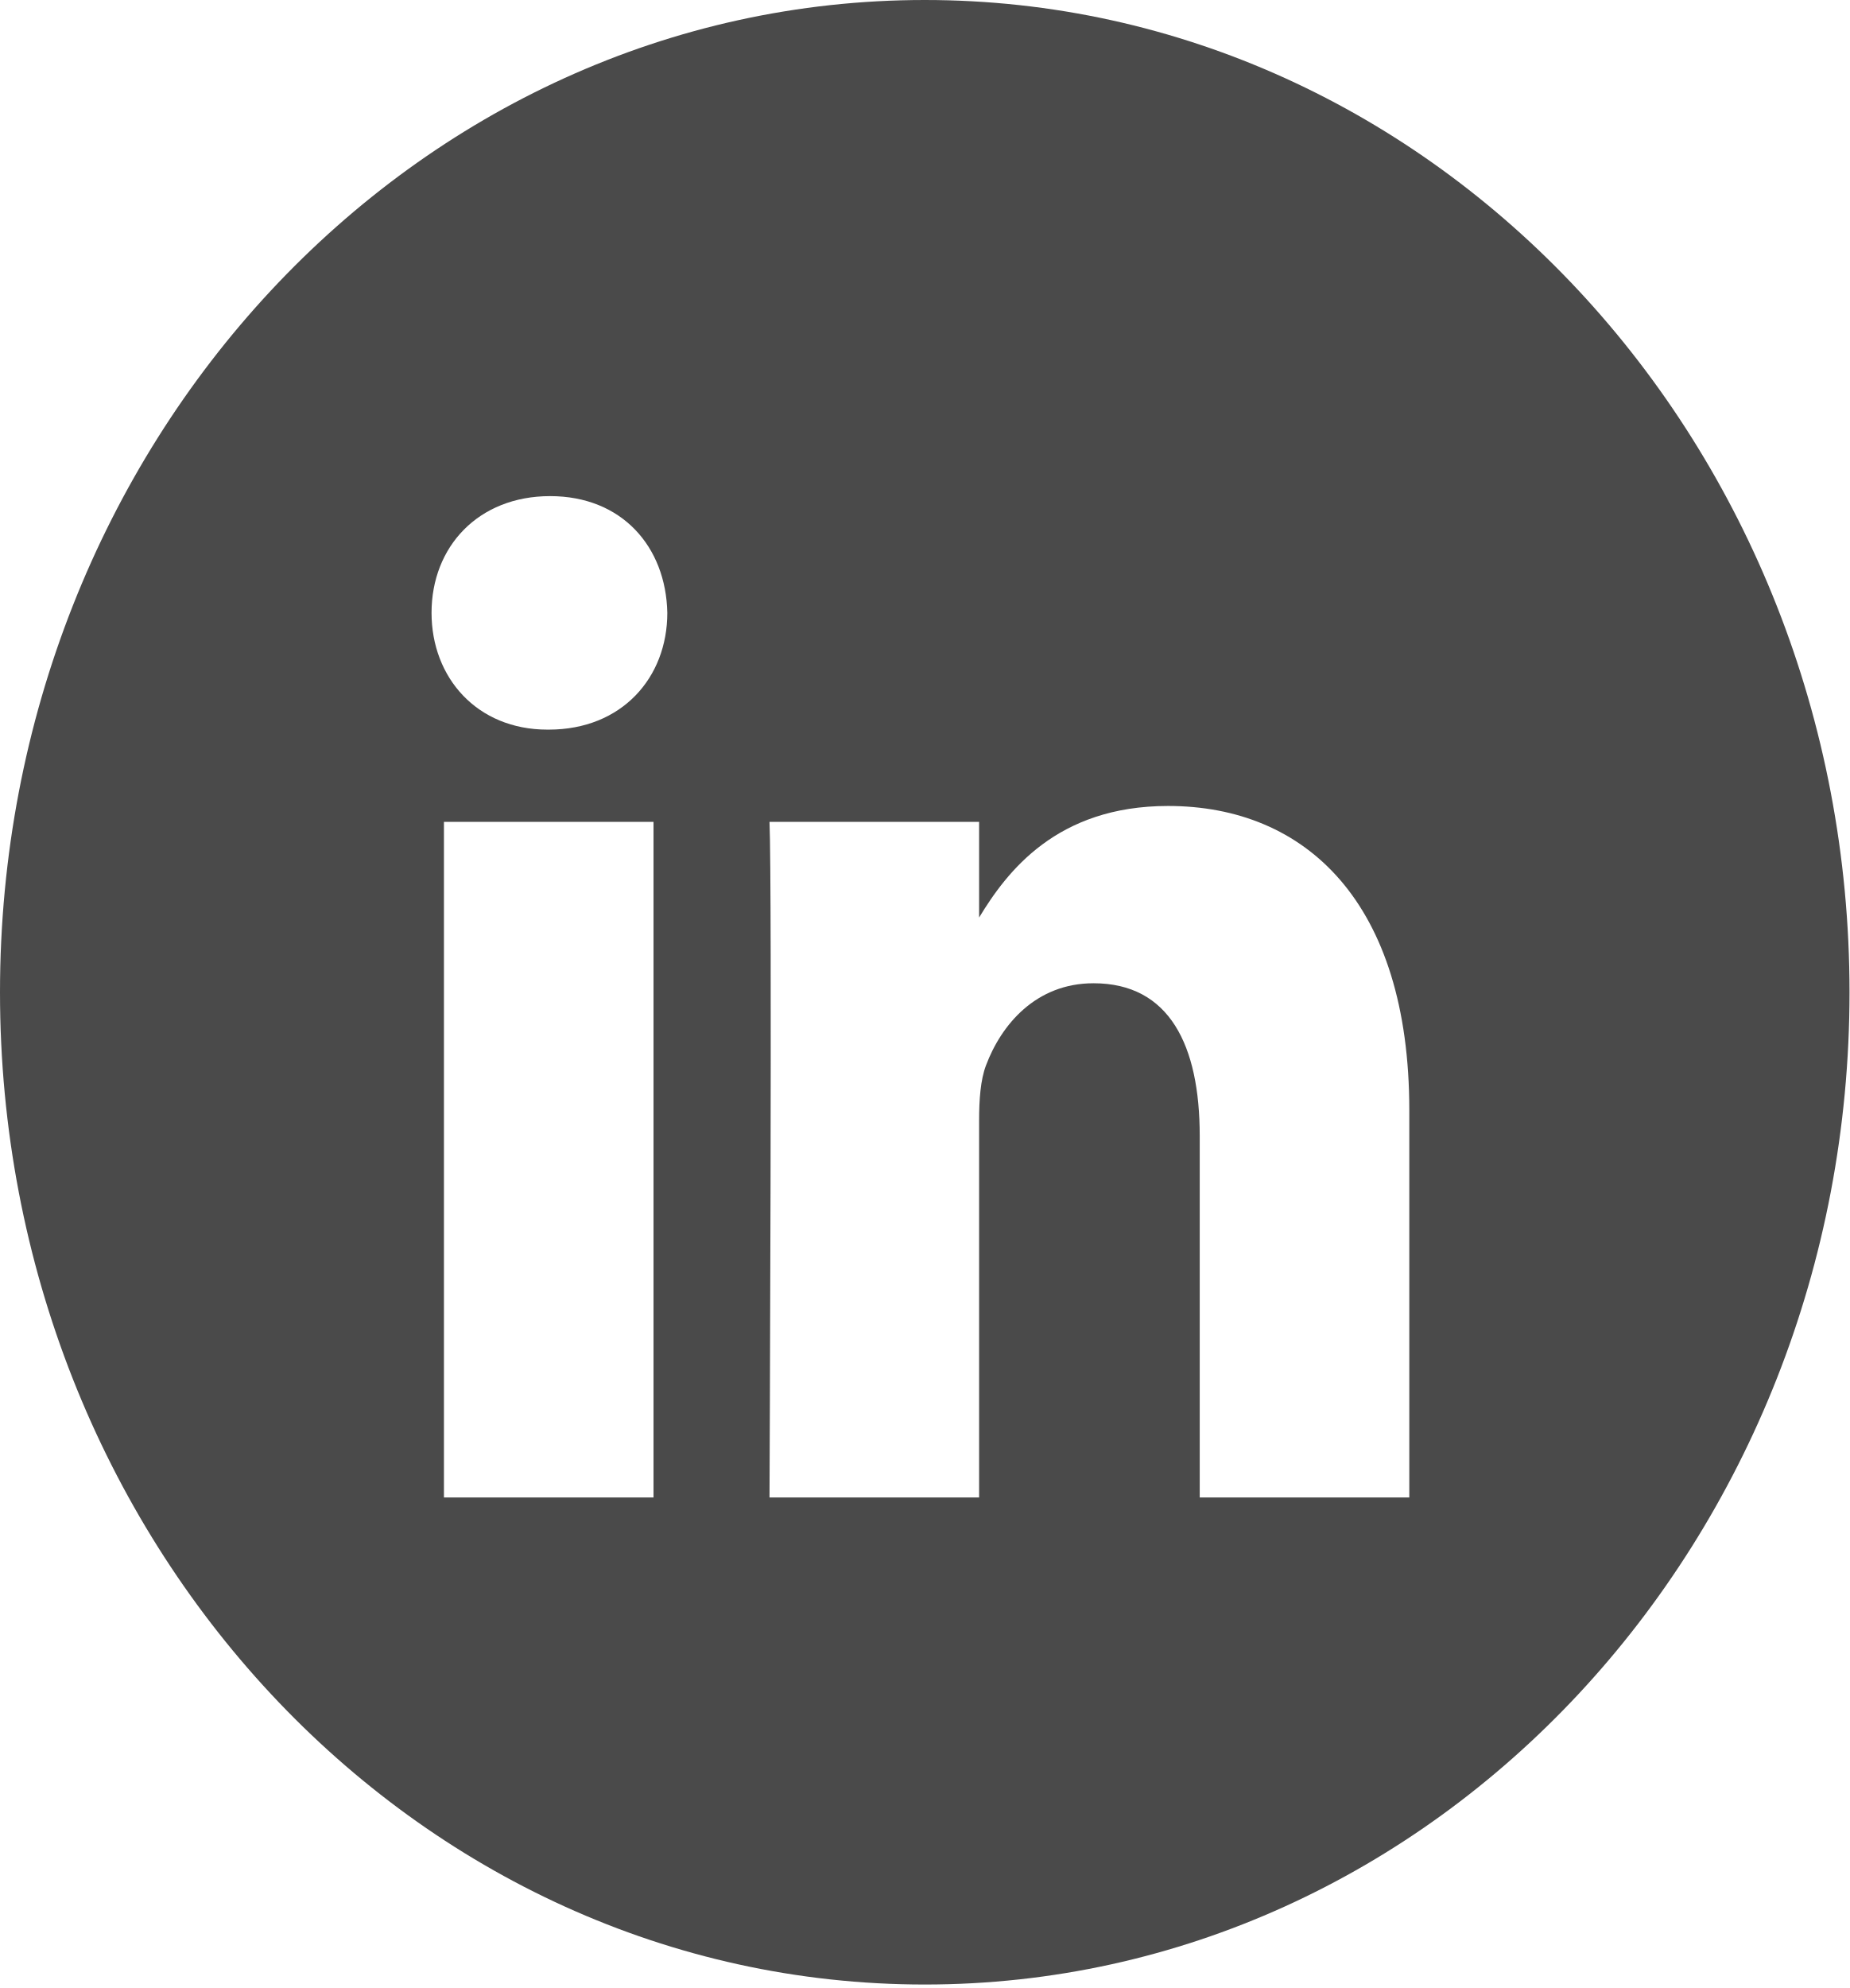
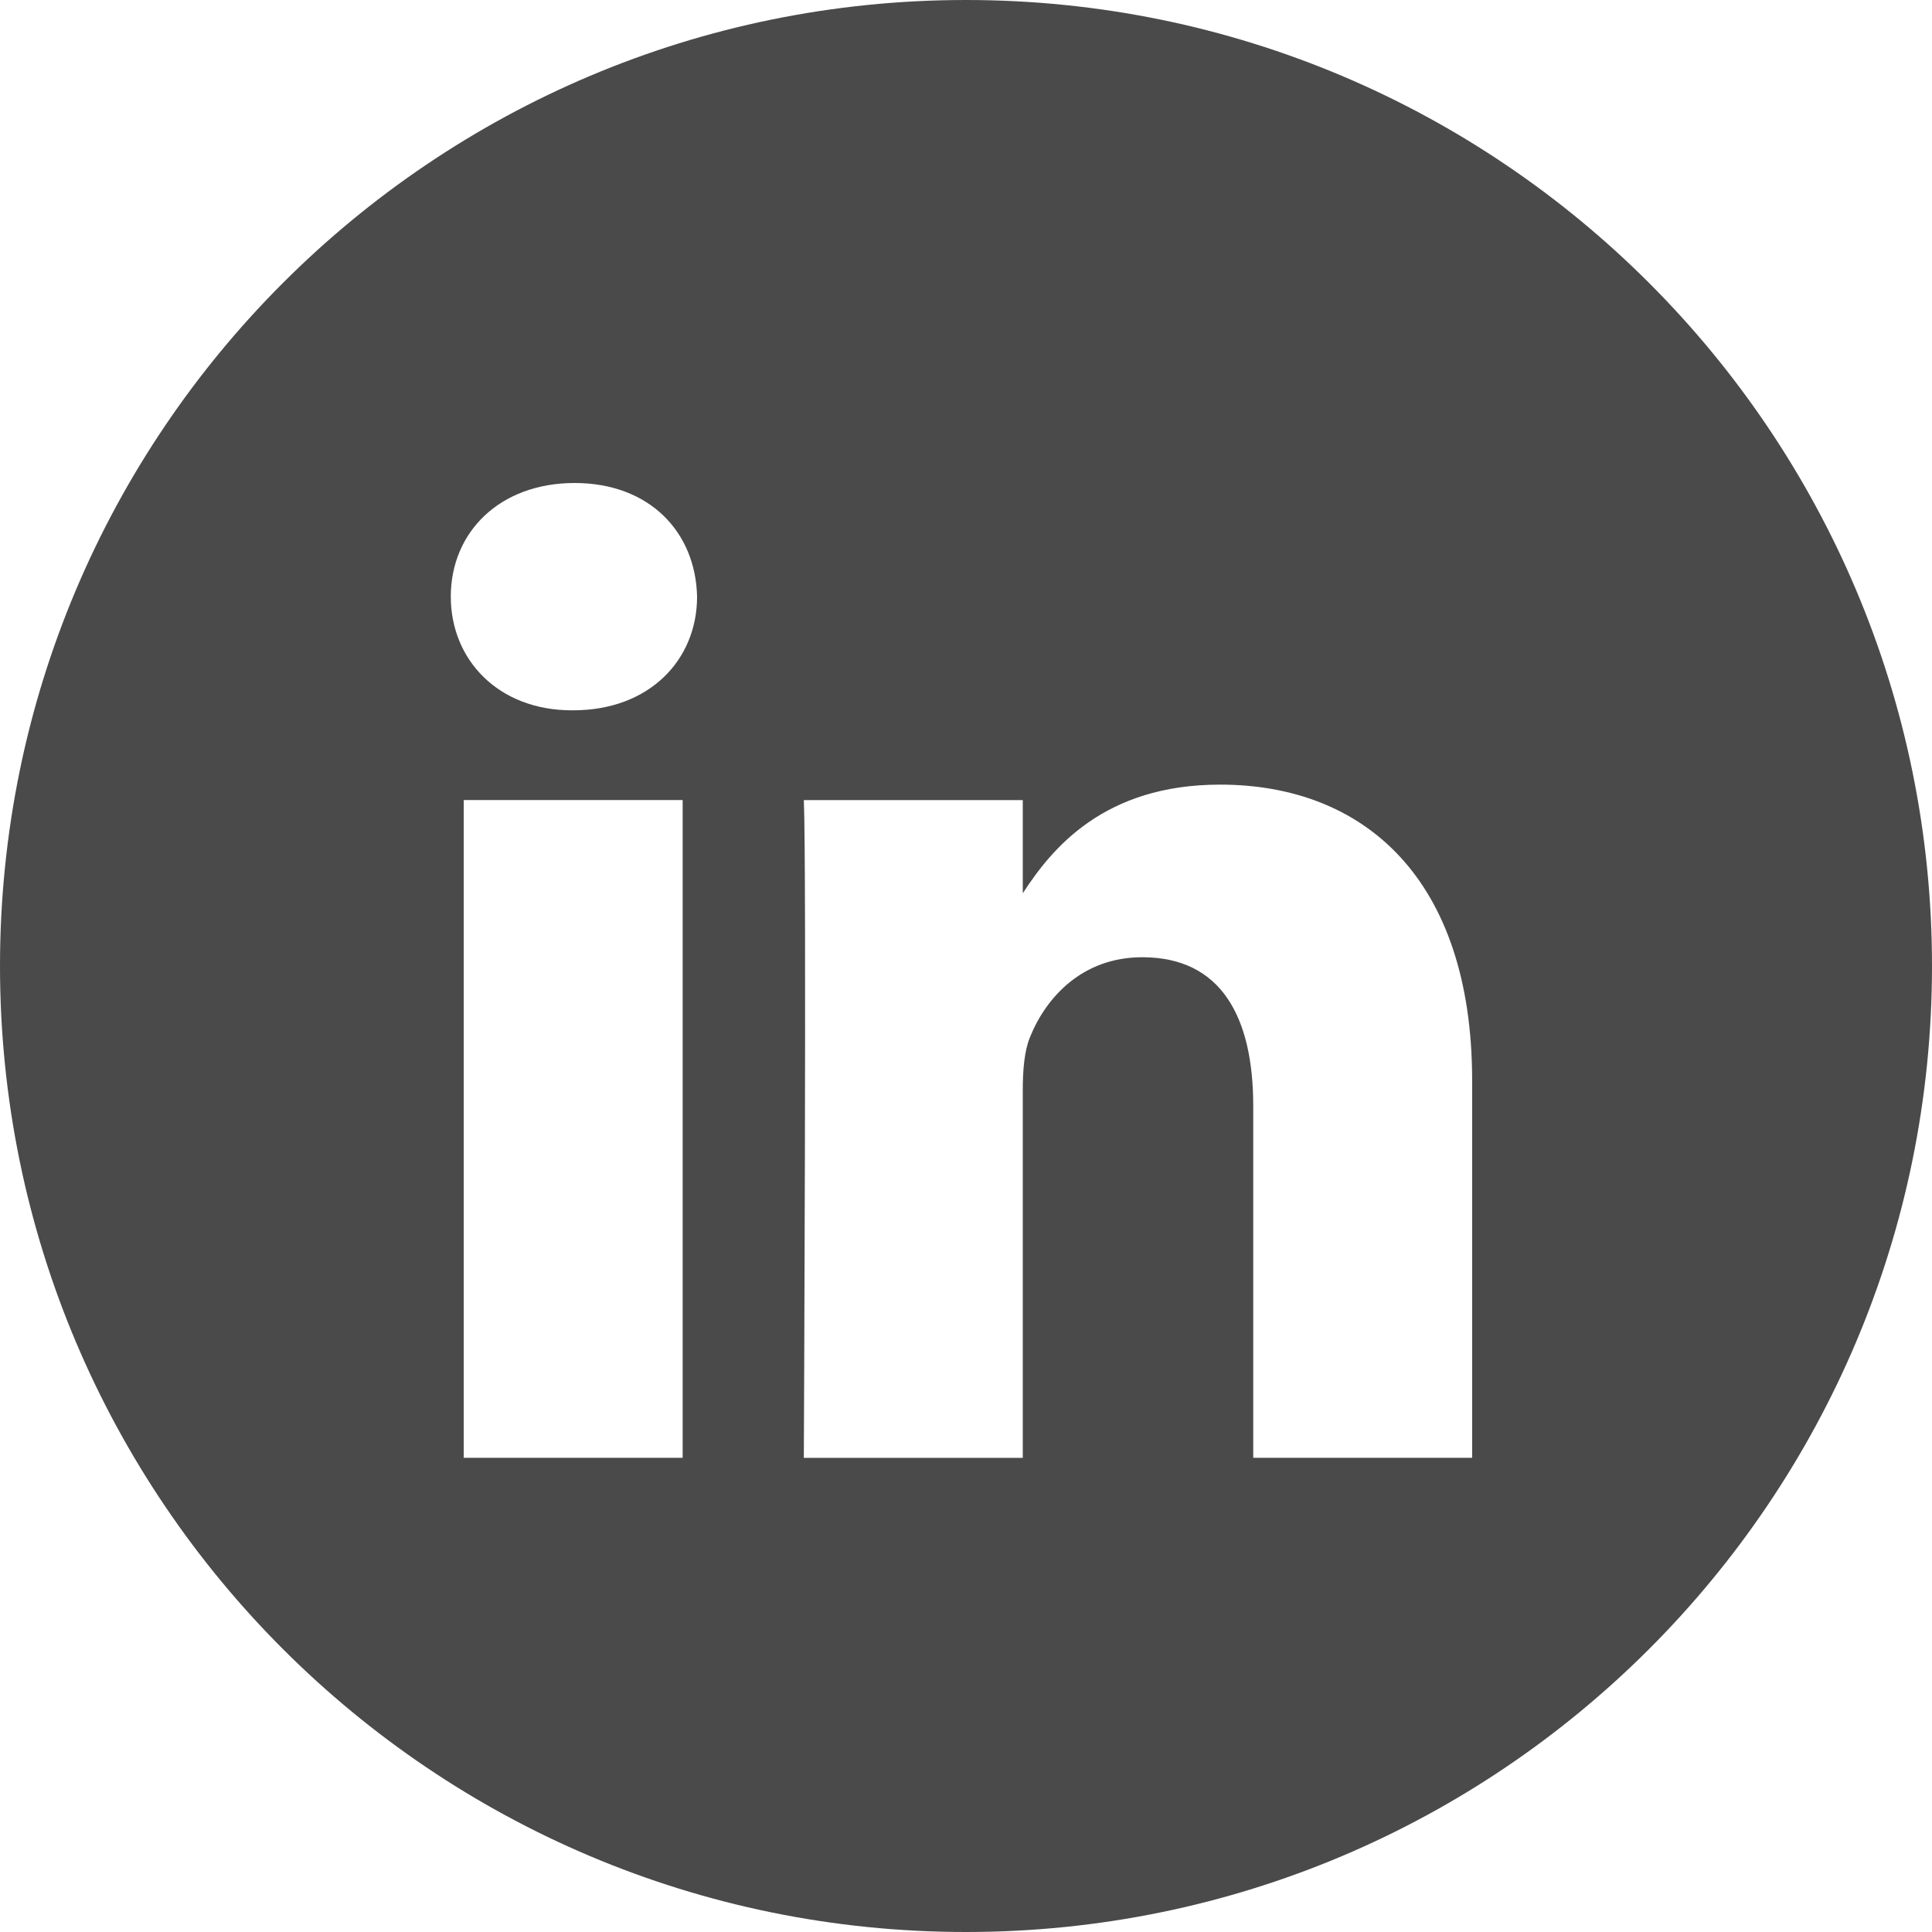
- <svg xmlns="http://www.w3.org/2000/svg" width="67" height="72" viewBox="0 0 67 72" fill="none">
-   <path fill-rule="evenodd" clip-rule="evenodd" d="M33.5 0C14.998 0 0 16.09 0 35.937C0 55.784 14.998 71.874 33.5 71.874C52.002 71.874 67 55.784 67 35.937C67 16.09 52.002 0 33.5 0ZM16.082 29.765H23.674V54.234H16.082V29.765ZM24.174 22.195C24.125 19.796 22.526 17.968 19.928 17.968C17.331 17.968 15.633 19.796 15.633 22.195C15.633 24.545 17.281 26.425 19.83 26.425H19.878C22.526 26.425 24.174 24.545 24.174 22.195ZM42.312 29.19C47.308 29.19 51.053 32.688 51.053 40.204L51.053 54.234H43.461V41.143C43.461 37.855 42.363 35.611 39.614 35.611C37.517 35.611 36.268 37.123 35.719 38.584C35.518 39.108 35.469 39.838 35.469 40.569V54.235H27.876C27.876 54.235 27.976 32.061 27.876 29.765H35.469V33.231C36.477 31.565 38.281 29.19 42.312 29.19Z" fill="#4A4A4A" />
+ <svg xmlns="http://www.w3.org/2000/svg" width="67" height="67" viewBox="0 0 67 67" fill="none">
+   <path fill-rule="evenodd" clip-rule="evenodd" d="M33.5 0C14.998 0 0 14.998 0 33.5C0 52.002 14.998 67 33.5 67C52.002 67 67 52.002 67 33.5C67 14.998 52.002 0 33.5 0ZM16.082 27.746H23.674V50.556H16.082V27.746ZM24.174 20.69C24.125 18.453 22.526 16.75 19.928 16.75C17.331 16.75 15.633 18.453 15.633 20.69C15.633 22.88 17.281 24.633 19.83 24.633H19.878C22.526 24.633 24.174 22.88 24.174 20.69ZM42.312 27.21C47.308 27.21 51.053 30.471 51.053 37.478L51.053 50.556H43.461V38.353C43.461 35.288 42.363 33.196 39.614 33.196C37.517 33.196 36.268 34.606 35.719 35.968C35.518 36.456 35.469 37.136 35.469 37.818V50.557H27.876C27.876 50.557 27.976 29.887 27.876 27.747H35.469V30.978C36.477 29.424 38.281 27.21 42.312 27.21Z" fill="#4A4A4A" />
</svg>
